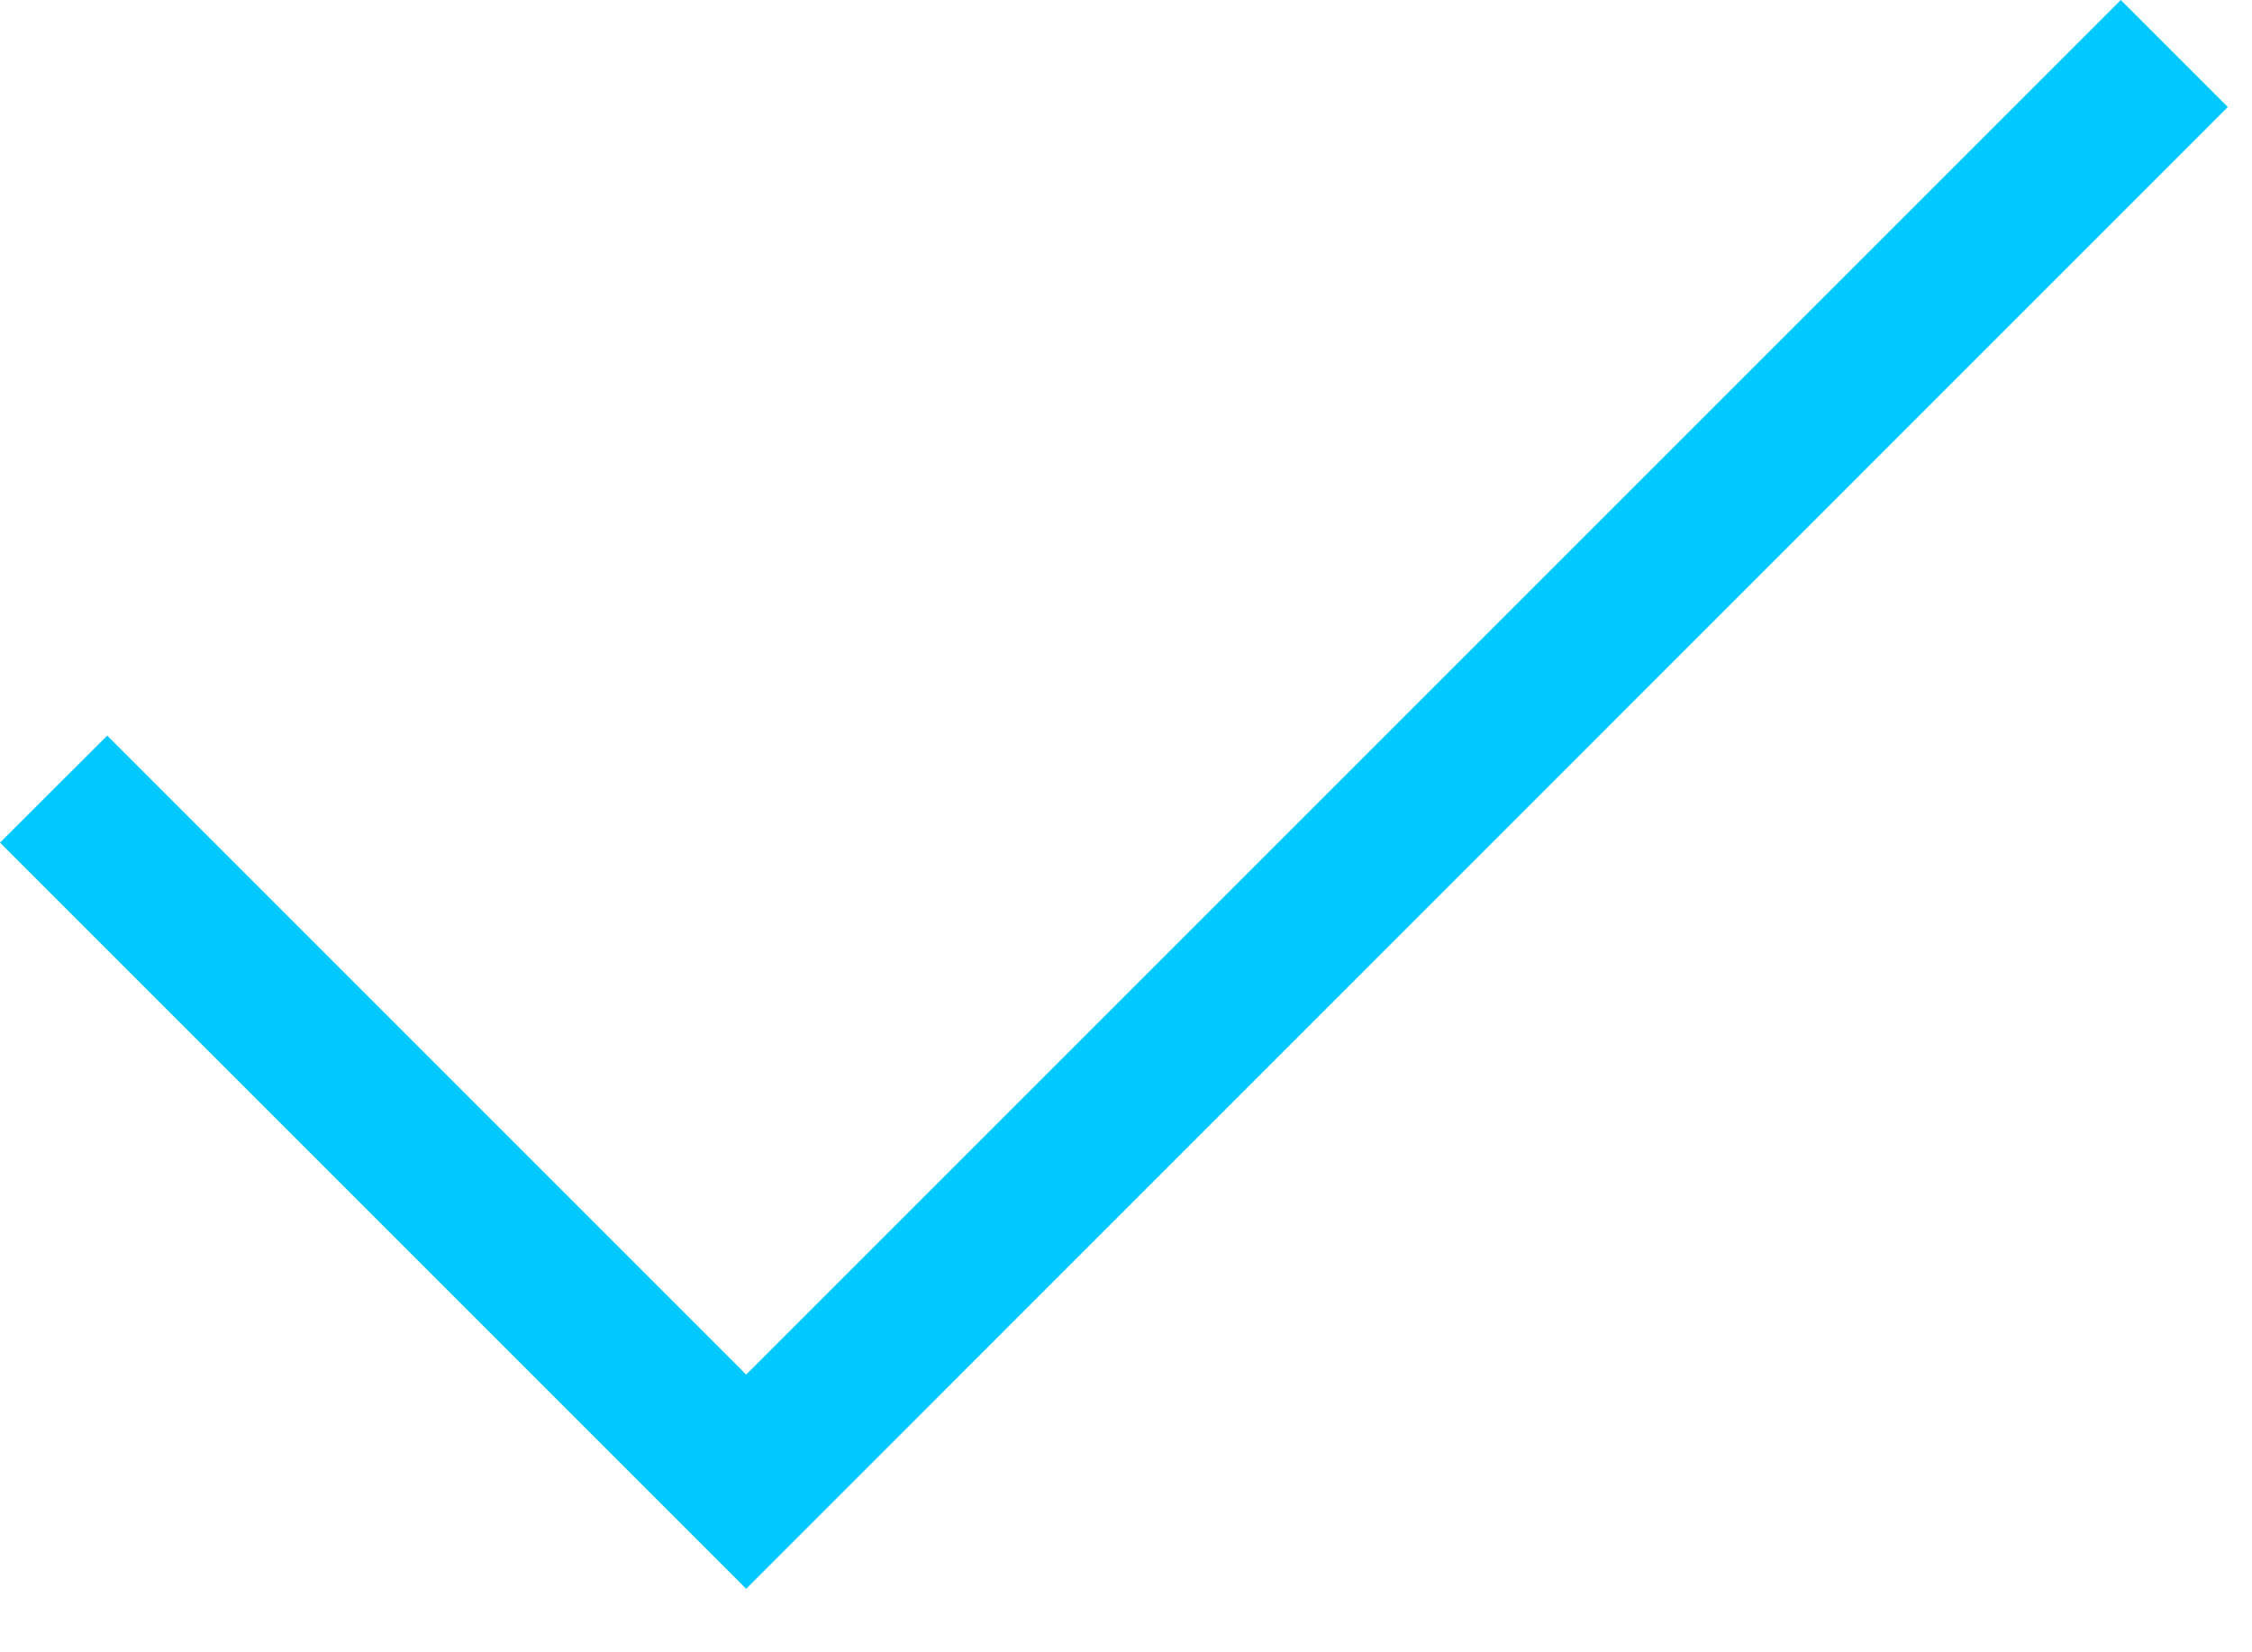
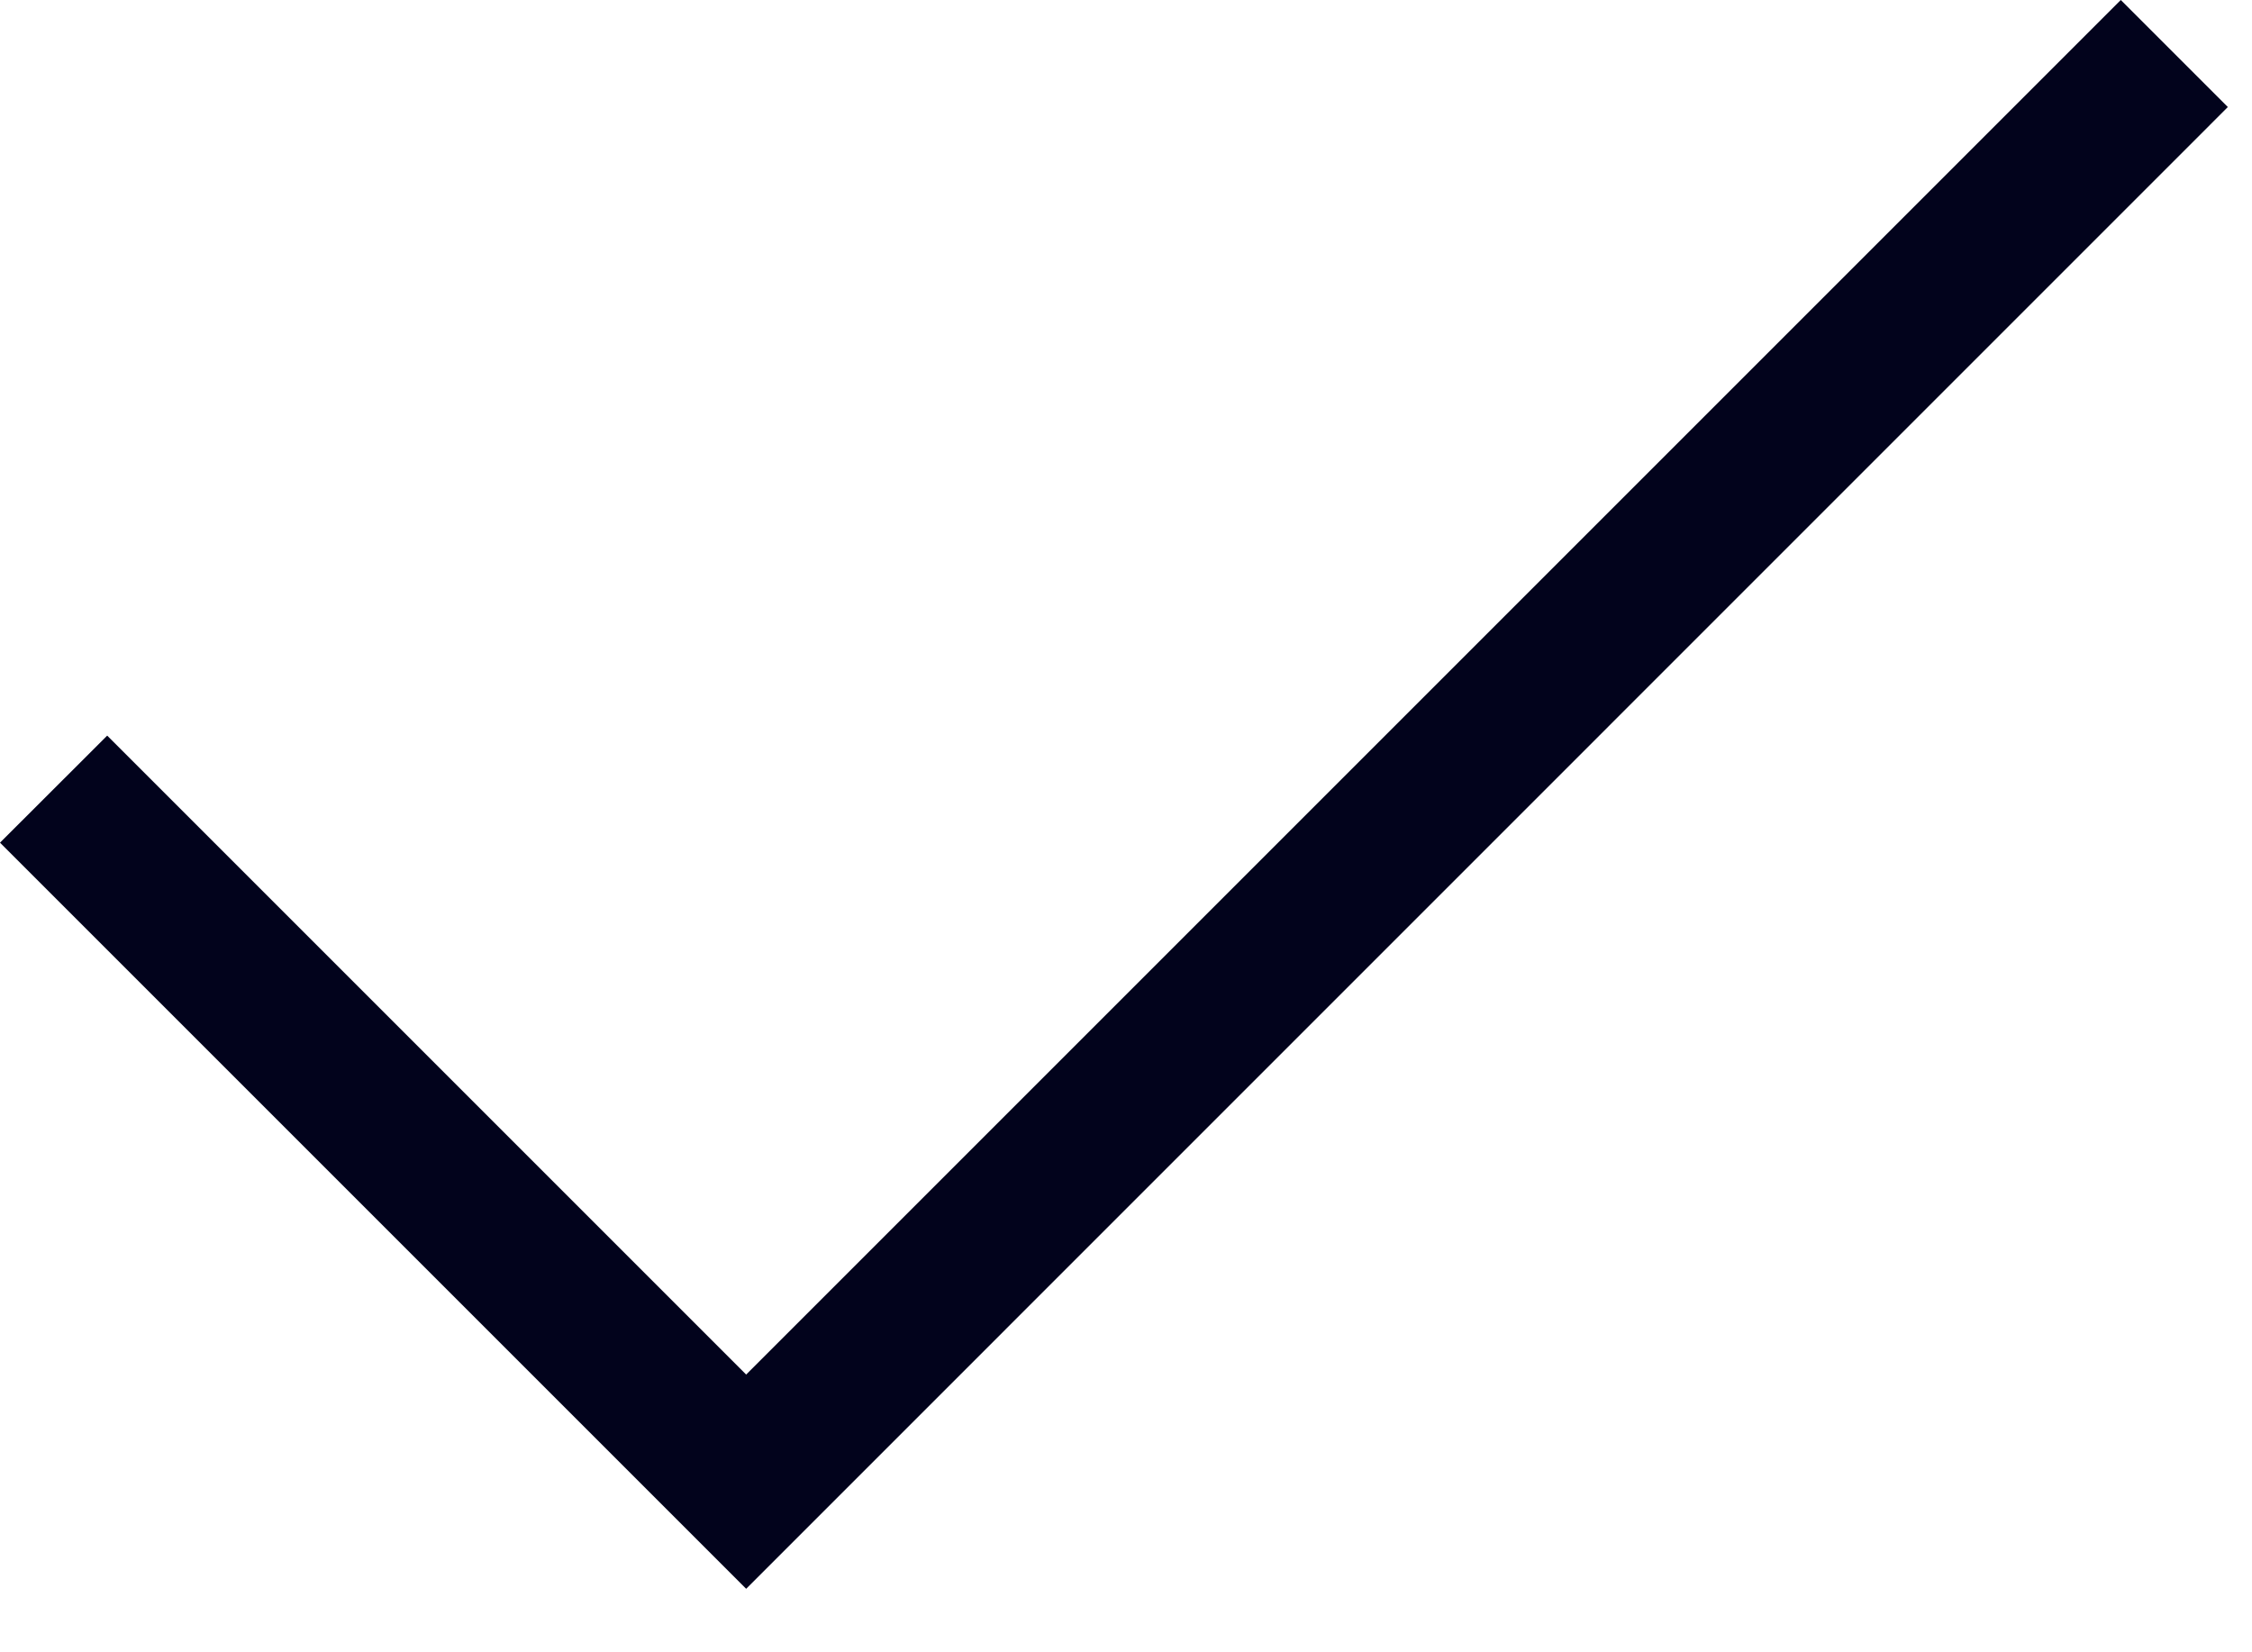
<svg xmlns="http://www.w3.org/2000/svg" width="15" height="11" viewBox="0 0 15 11" fill="none">
-   <path d="M4.97 10.583L0 5.613L0.714 4.9L4.97 9.156L14.126 0L14.839 0.713L4.97 10.583Z" fill="#00C9FF" />
+   <path d="M4.97 10.583L0 5.613L0.714 4.9L4.97 9.156L14.126 0L14.839 0.713L4.97 10.583Z" fill="#02031C" />
</svg>
